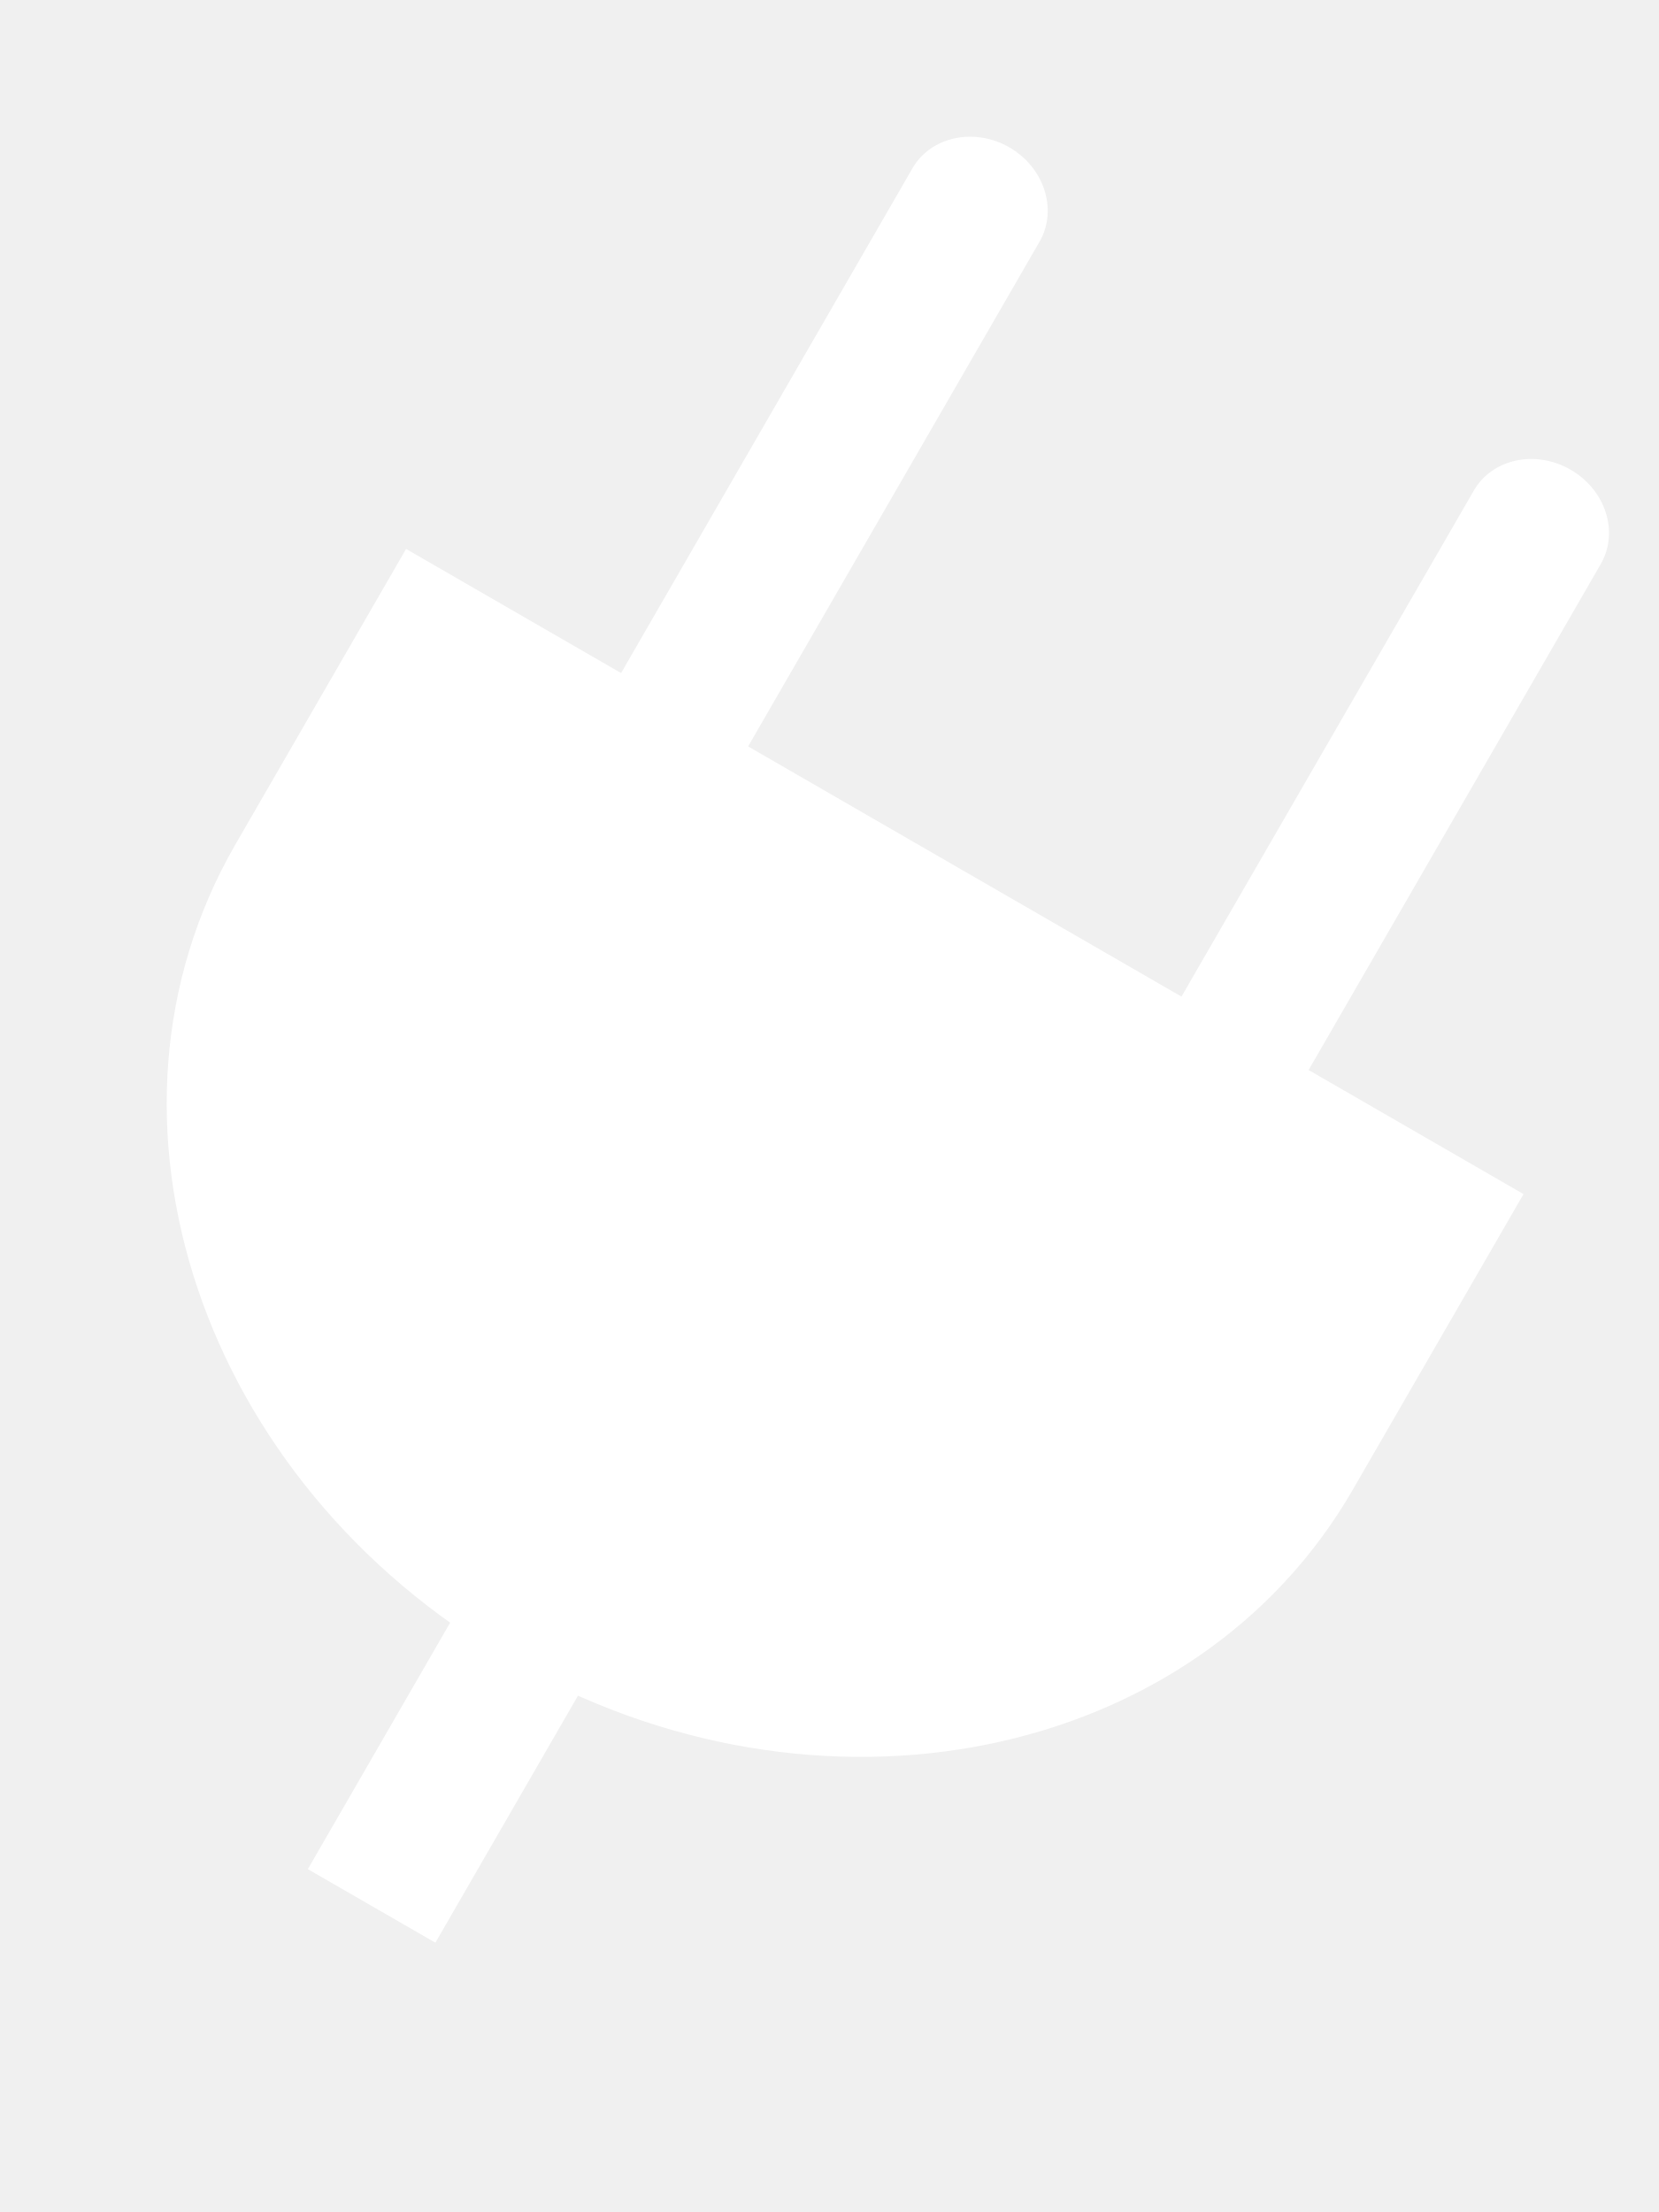
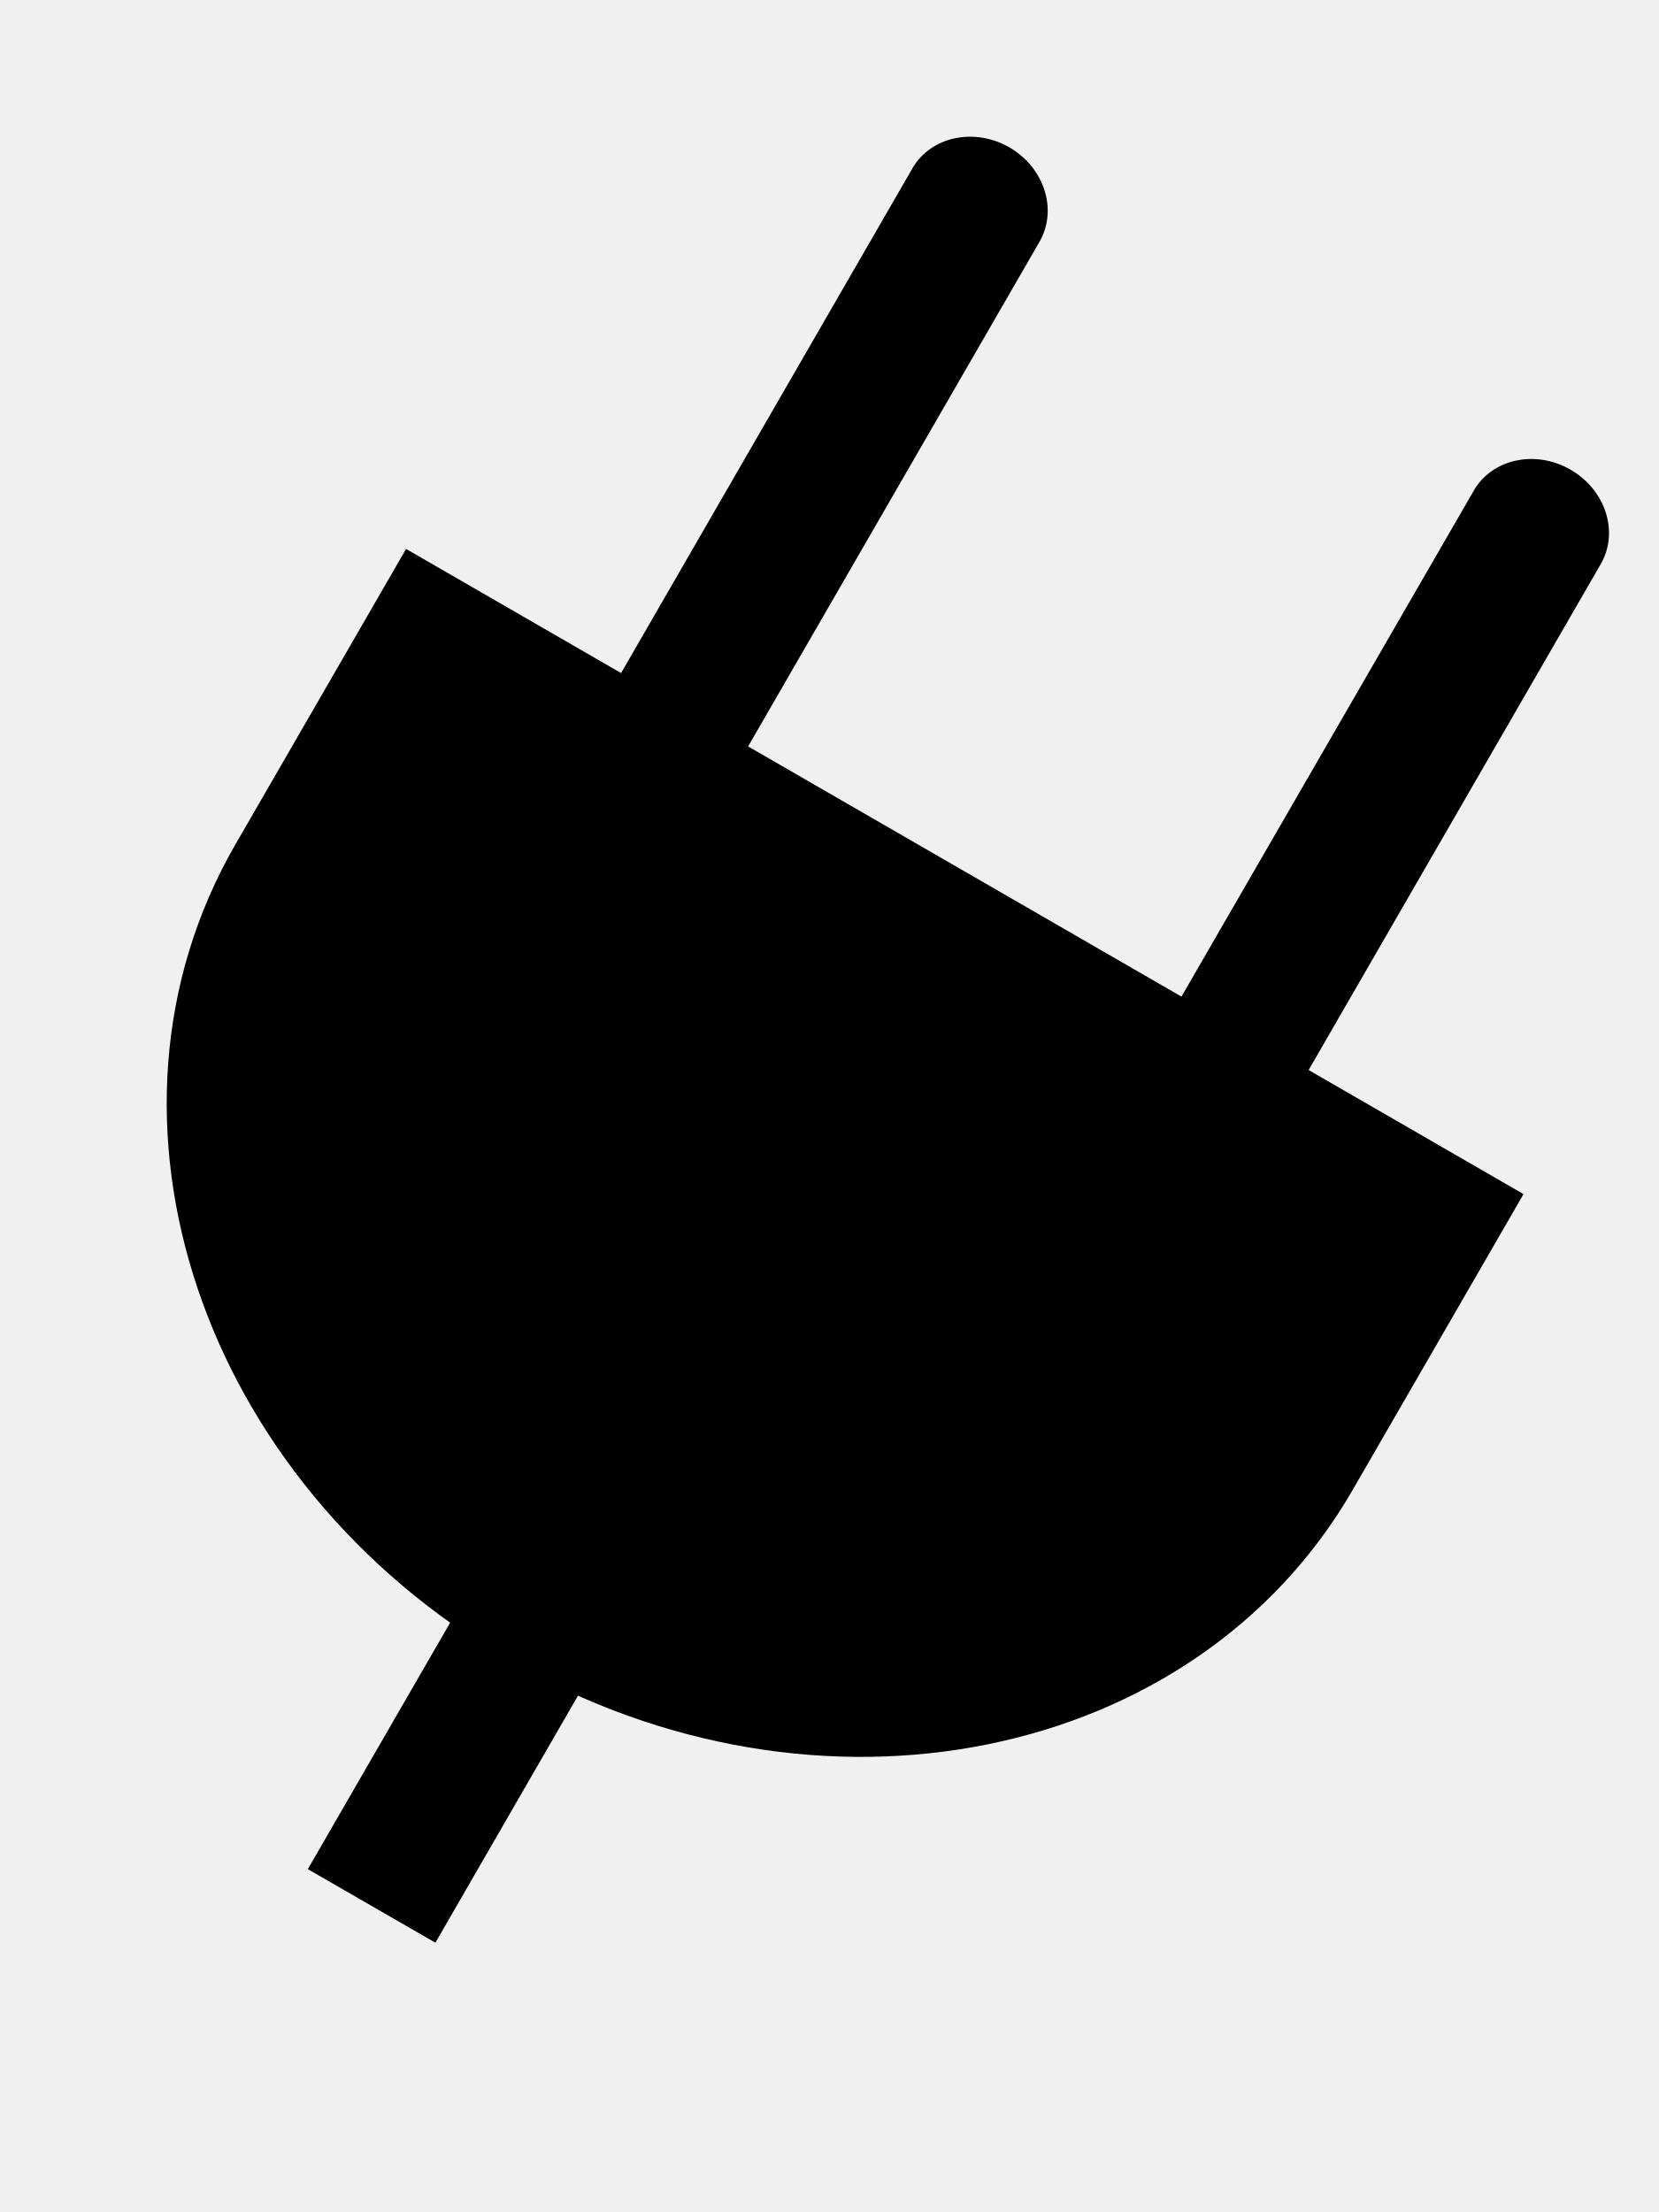
<svg xmlns="http://www.w3.org/2000/svg" id="vector" width="9" height="12" viewBox="0 0 9 12">
-   <path fill="#fff" d="M4.623,5.026L1.67,10.14L2.362,10.539L5.314,5.425L4.623,5.026Z" id="path_0" />
-   <path fill="#fff" d="M3.361,4.462C3.551,4.572 3.787,4.521 3.886,4.348L5.639,1.312C5.739,1.139 5.666,0.909 5.475,0.799C5.285,0.69 5.049,0.741 4.95,0.913L3.197,3.95C3.097,4.122 3.17,4.352 3.361,4.462ZM6.402,6.217C6.592,6.327 6.827,6.276 6.927,6.103L8.684,3.06C8.784,2.887 8.711,2.658 8.52,2.548C8.33,2.438 8.094,2.489 7.995,2.662L6.237,5.705C6.138,5.878 6.211,6.107 6.402,6.217Z" fill-rule="evenodd" id="path_1" />
-   <path fill="#fff" d="M8.265,6.478L2.203,2.978L1.276,4.583C0.423,6.061 1.088,8.043 2.763,9.009L2.763,9.009C4.437,9.976 6.485,9.561 7.338,8.083L8.265,6.478Z" id="path_2" />
+   <path fill="#000" d="M4.623,5.026L1.67,10.14L2.362,10.539L5.314,5.425L4.623,5.026Z" id="path_0" />
+   <path fill="#000" d="M3.361,4.462C3.551,4.572 3.787,4.521 3.886,4.348L5.639,1.312C5.739,1.139 5.666,0.909 5.475,0.799C5.285,0.69 5.049,0.741 4.95,0.913L3.197,3.95C3.097,4.122 3.17,4.352 3.361,4.462ZM6.402,6.217C6.592,6.327 6.827,6.276 6.927,6.103L8.684,3.06C8.784,2.887 8.711,2.658 8.52,2.548C8.33,2.438 8.094,2.489 7.995,2.662L6.237,5.705C6.138,5.878 6.211,6.107 6.402,6.217Z" fill-rule="evenodd" id="path_1" />
+   <path fill="#000" d="M8.265,6.478L2.203,2.978L1.276,4.583C0.423,6.061 1.088,8.043 2.763,9.009L2.763,9.009C4.437,9.976 6.485,9.561 7.338,8.083L8.265,6.478Z" id="path_2" />
</svg>
